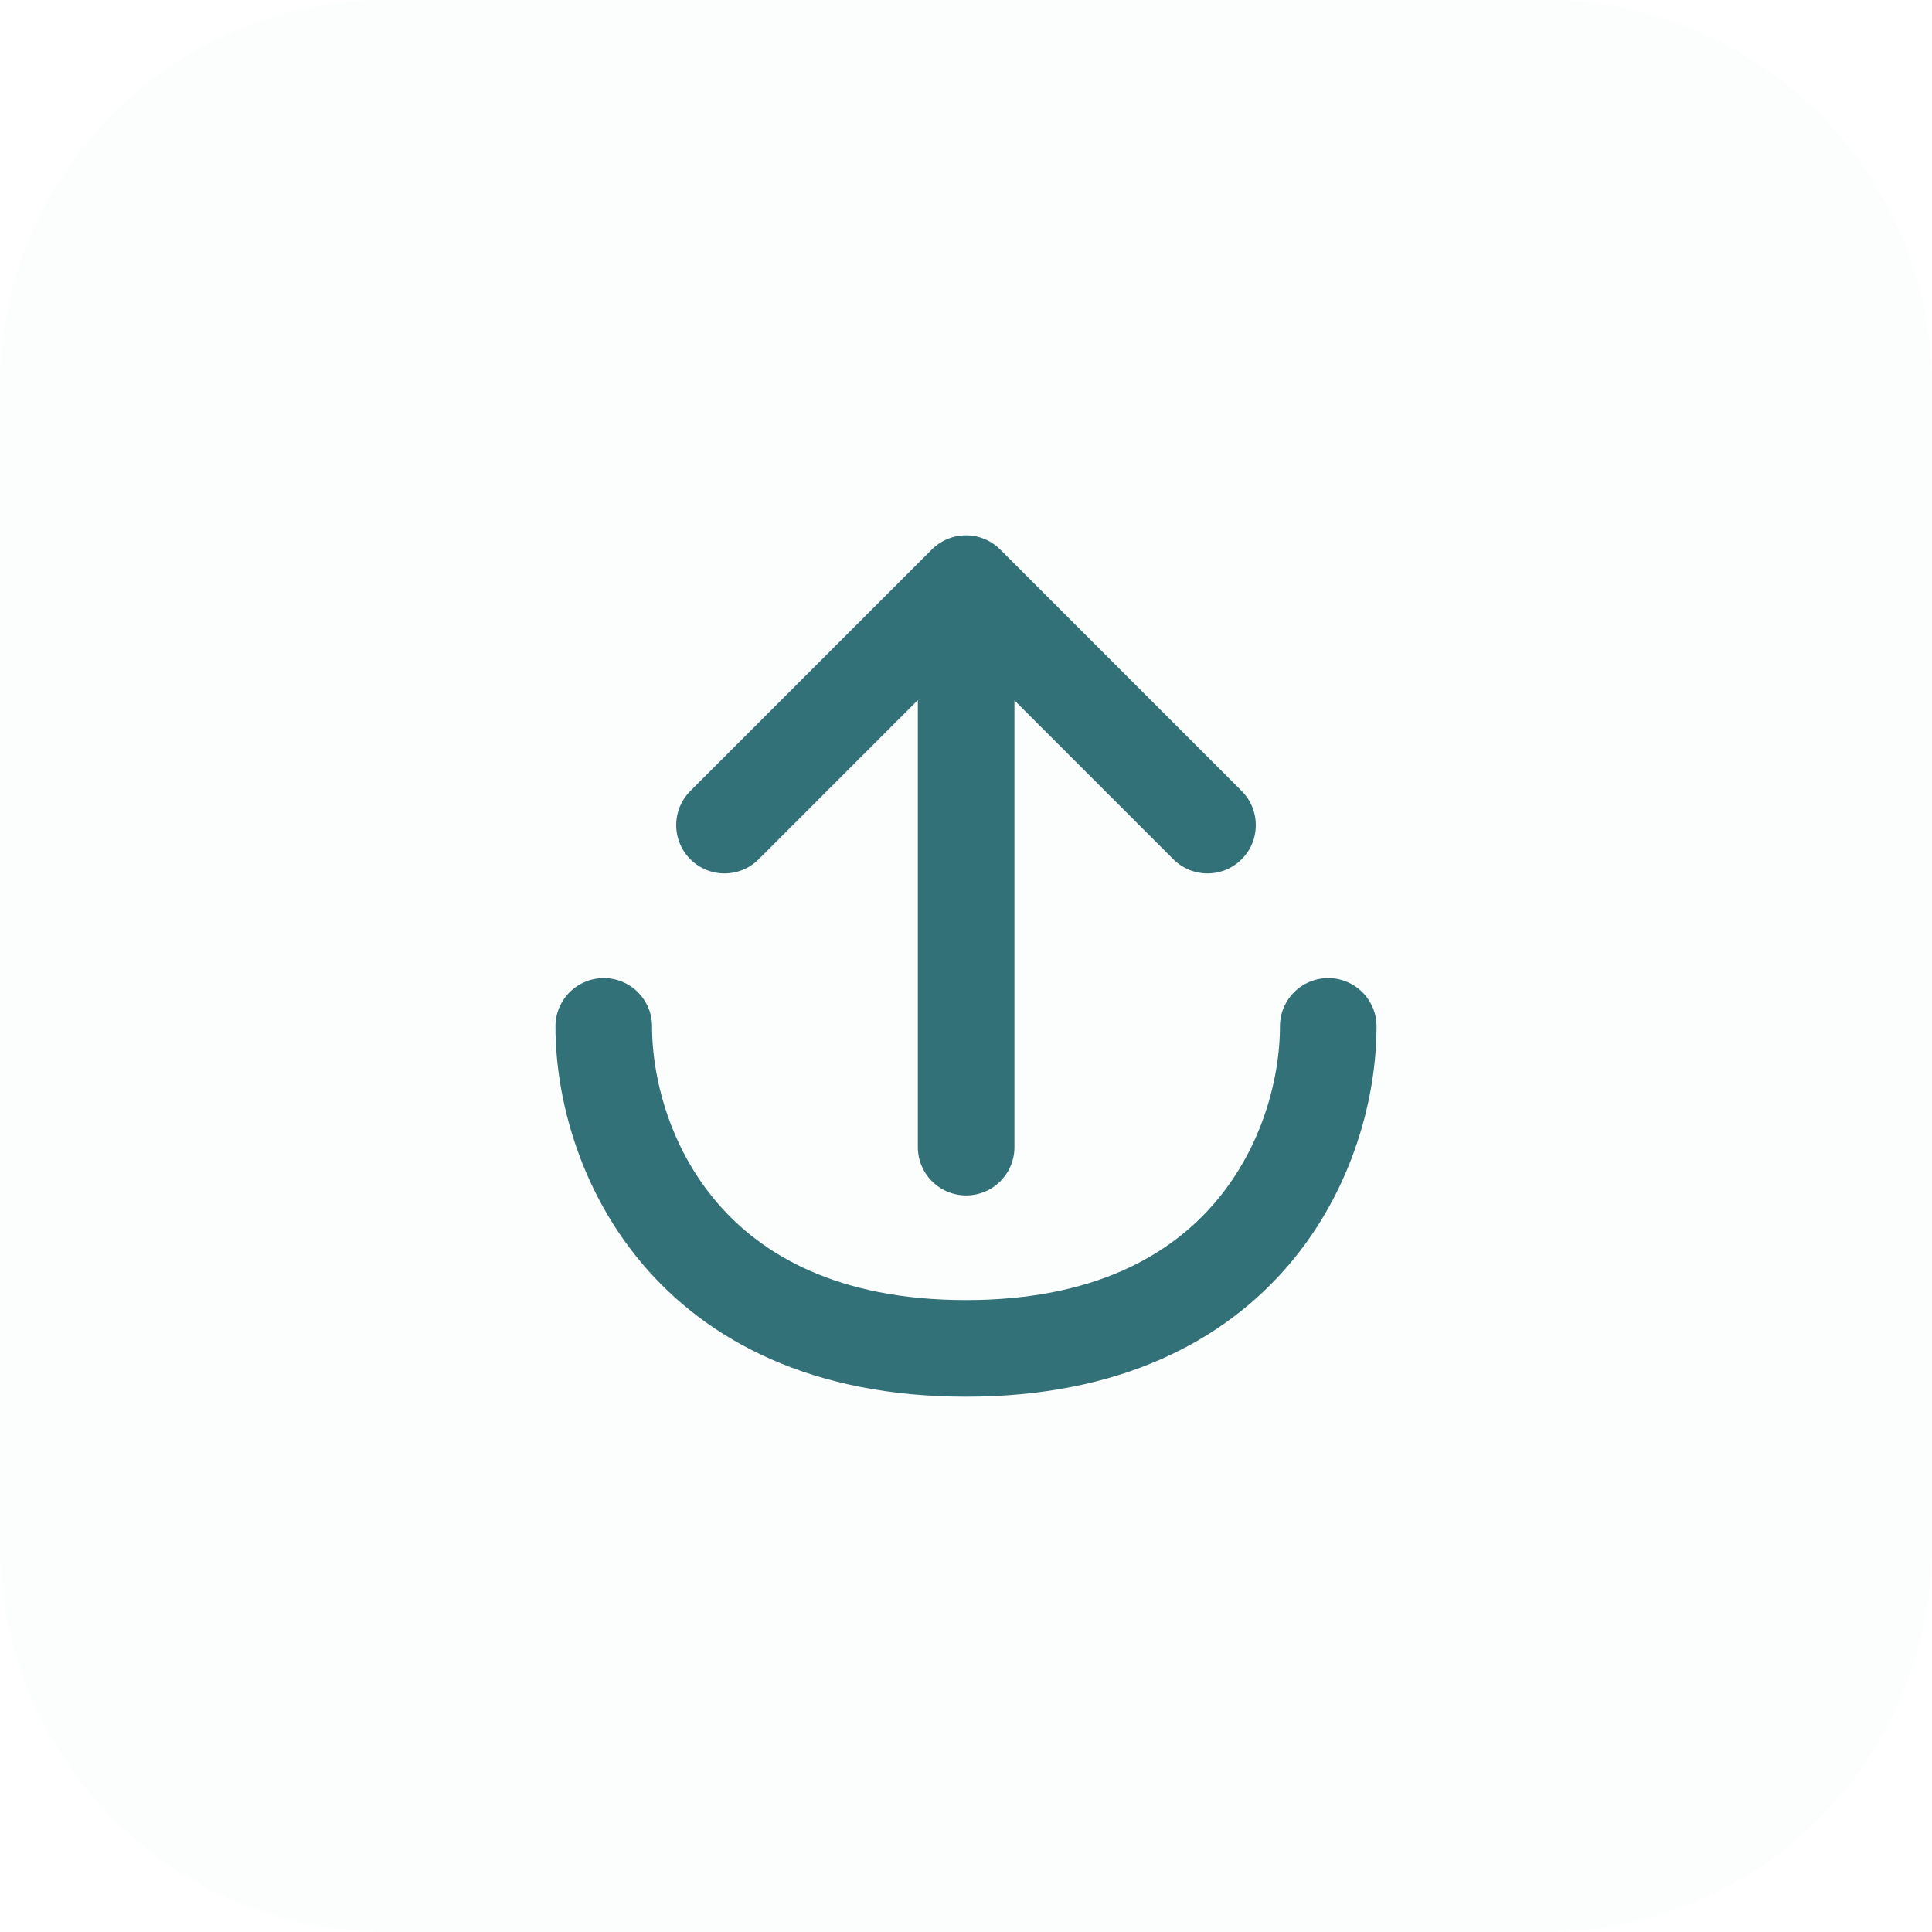
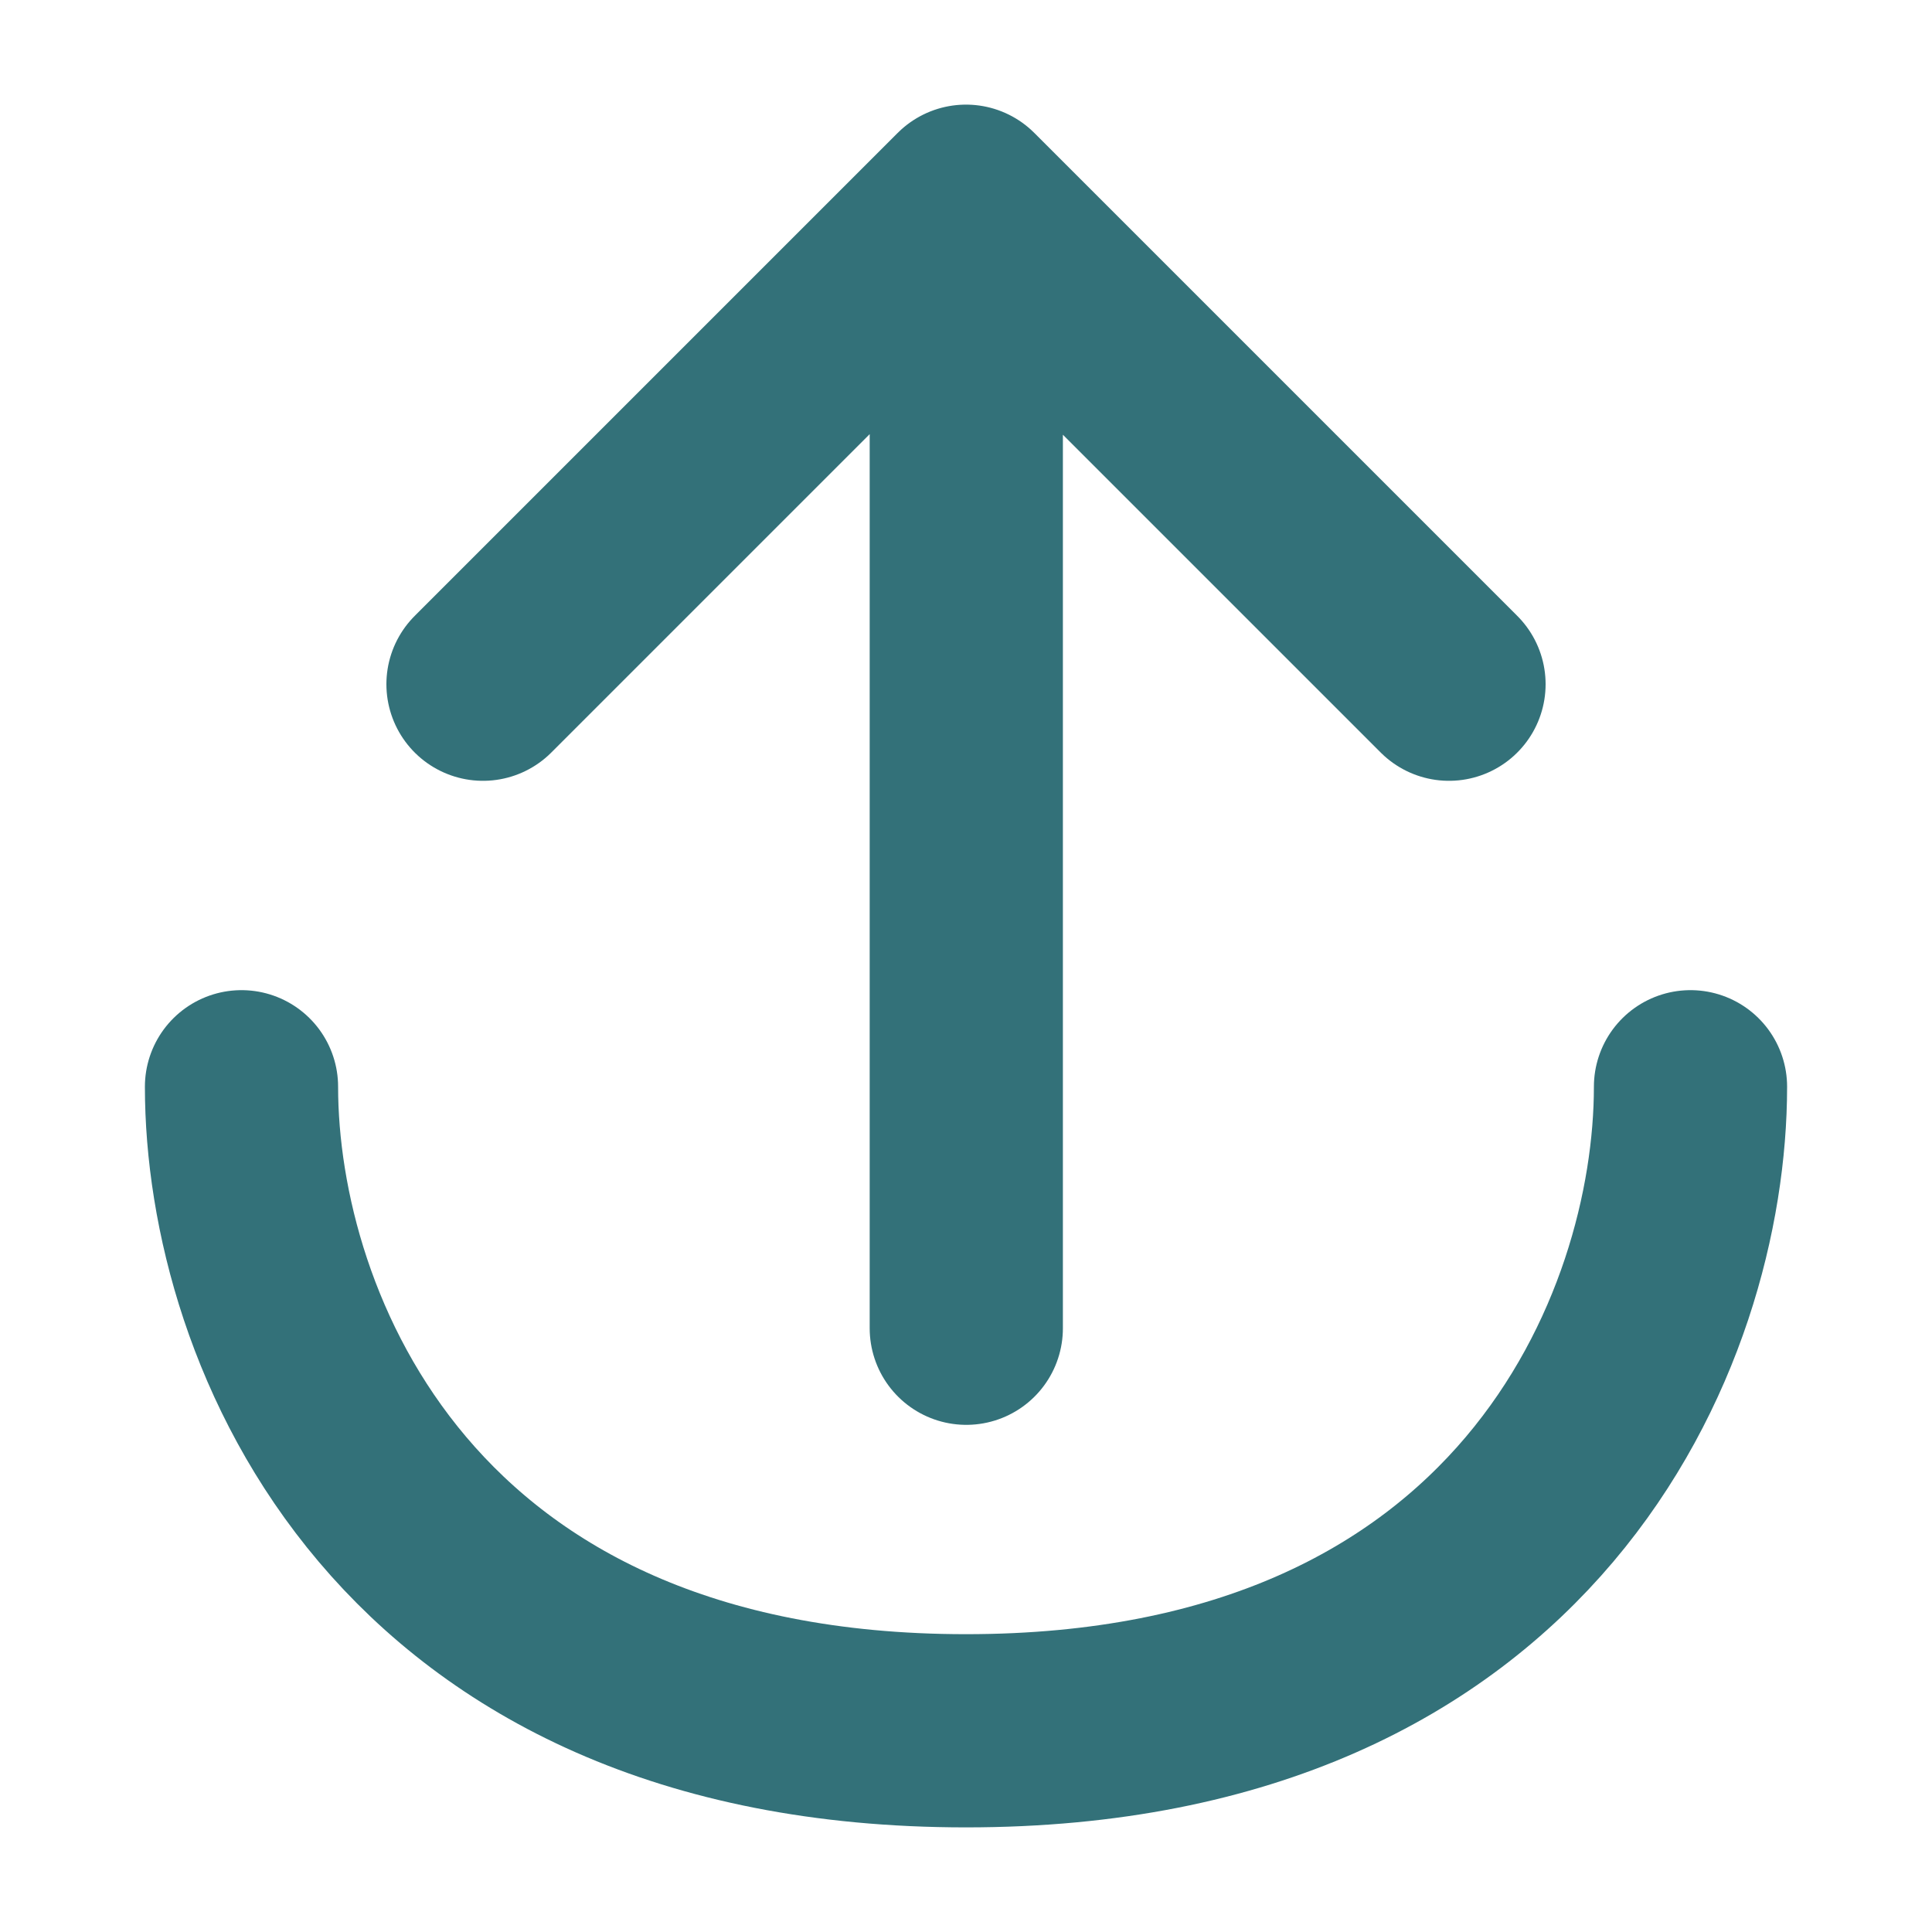
- <svg xmlns="http://www.w3.org/2000/svg" viewBox="0 0 40 40" width="40" height="40" fill="none" clip-path="url(#clipPath_4)" customFrame="url(#clipPath_4)">
-   <defs>
-     <clipPath id="clipPath_4">
-       <rect width="40" height="40" x="0" y="0" rx="8" fill="rgb(255,255,255)" transform="matrix(-1,0,0,1,40,0)" />
-     </clipPath>
-     <clipPath id="clipPath_5">
-       <rect width="20" height="20" x="10" y="10" fill="rgb(255,255,255)" />
-     </clipPath>
-   </defs>
-   <rect id="Save Button" width="40" height="40" x="0" y="0" rx="8" fill="rgb(252.195,252.535,252.705)" transform="matrix(-1,0,0,1,40,0)" />
-   <g id="icon-park-outline:export" clip-path="url(#clipPath_5)" customFrame="url(#clipPath_5)">
-     <rect id="icon-park-outline:export" width="20" height="20" x="10" y="10" />
-     <path id="Vector" d="M27.5 21.25C27.5 23.75 25.833 27.917 20 27.917C14.167 27.917 12.5 23.75 12.5 21.25M20.003 12.125L20.003 23.75M15 17.083L20 12.083L25 17.083" fill-rule="nonzero" stroke="rgb(51,113,121)" stroke-linecap="round" stroke-linejoin="round" stroke-width="2" />
-   </g>
+ <svg xmlns="http://www.w3.org/2000/svg" viewBox="0 0 20 20" width="20" height="20" fill="none">
+   <rect id="icon-park-outline:export" width="20" height="20" x="0" y="0" />
+   <path id="Vector" d="M17.5 11.25C17.5 13.75 15.833 17.917 10 17.917C4.167 17.917 2.5 13.75 2.5 11.25M10.003 2.125L10.003 13.75M5 7.083L10 2.083L15 7.083" fill-rule="nonzero" stroke="rgb(51,113,121)" stroke-linecap="round" stroke-linejoin="round" stroke-width="2" />
</svg>
